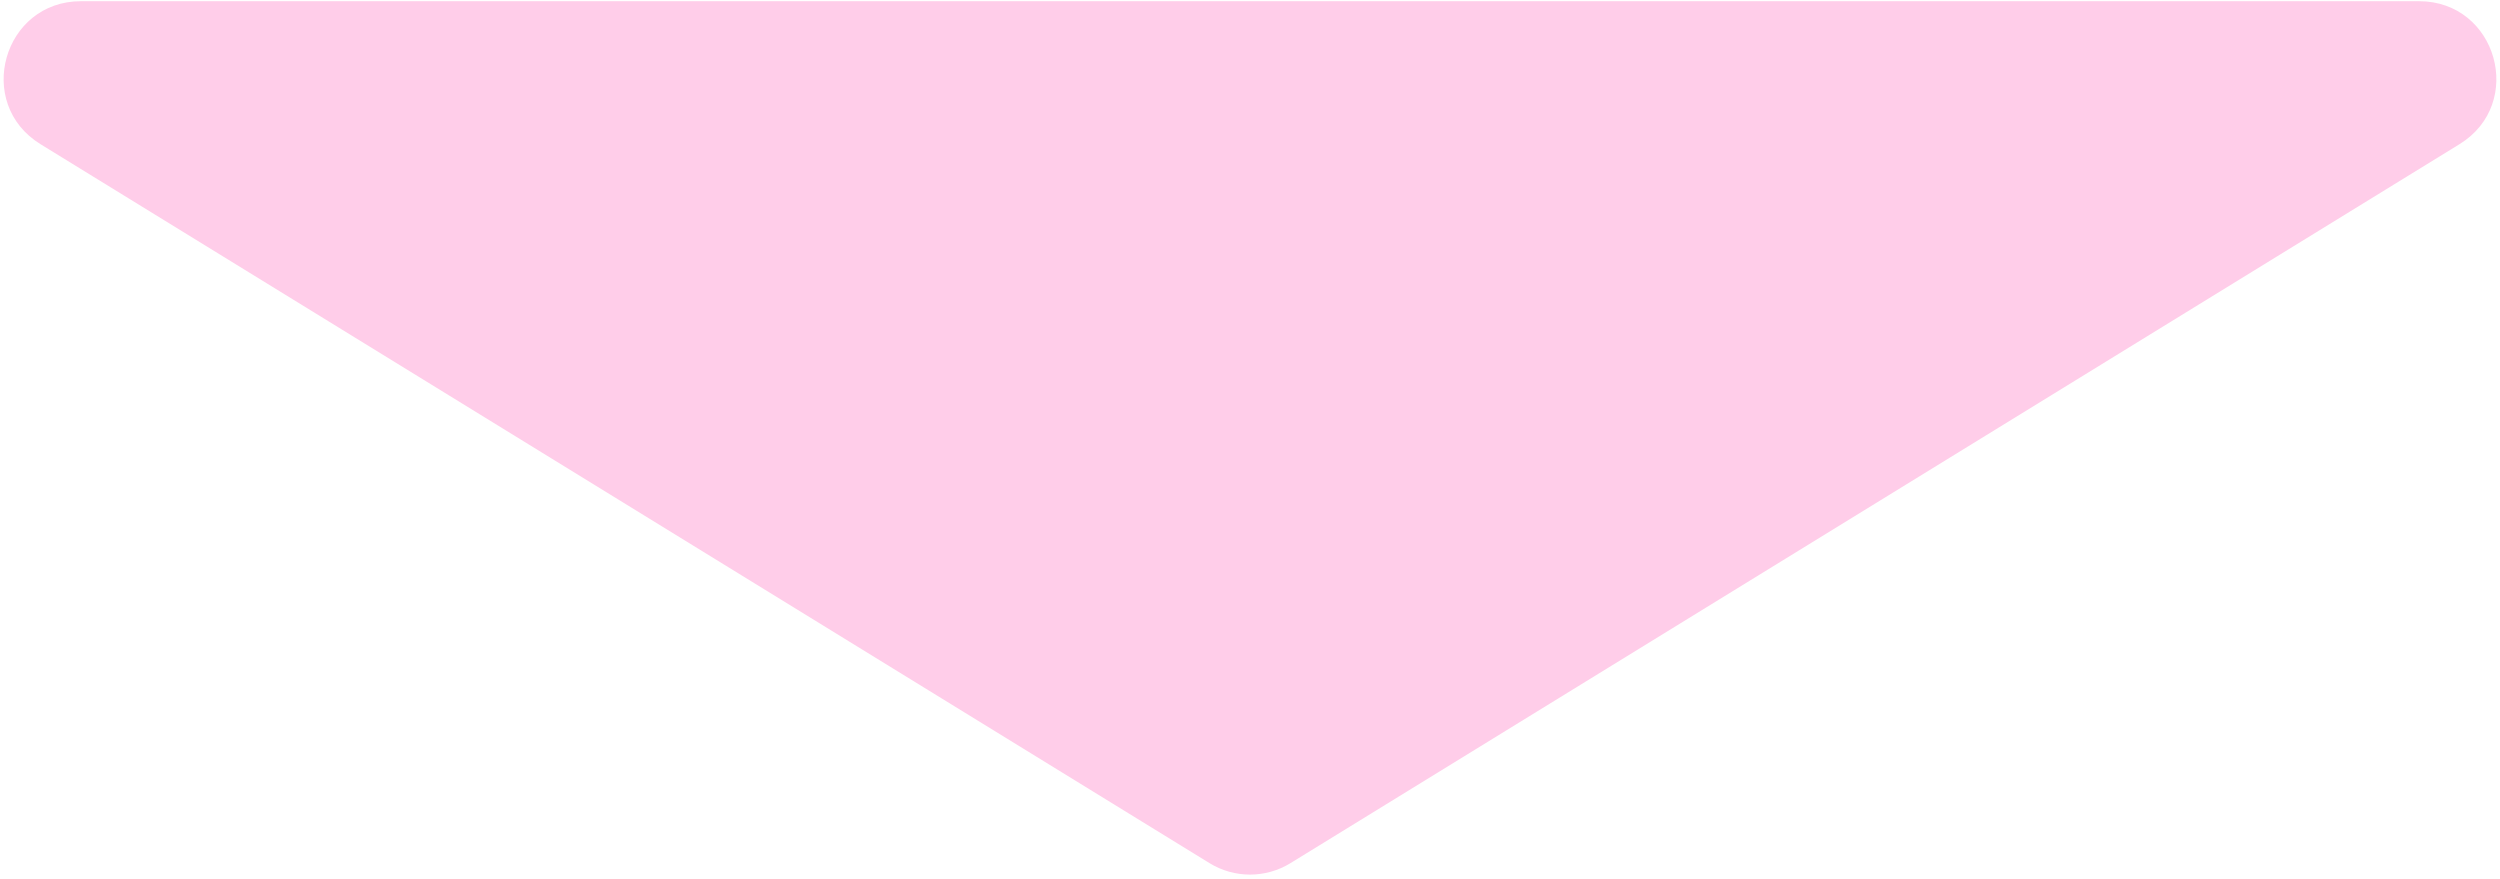
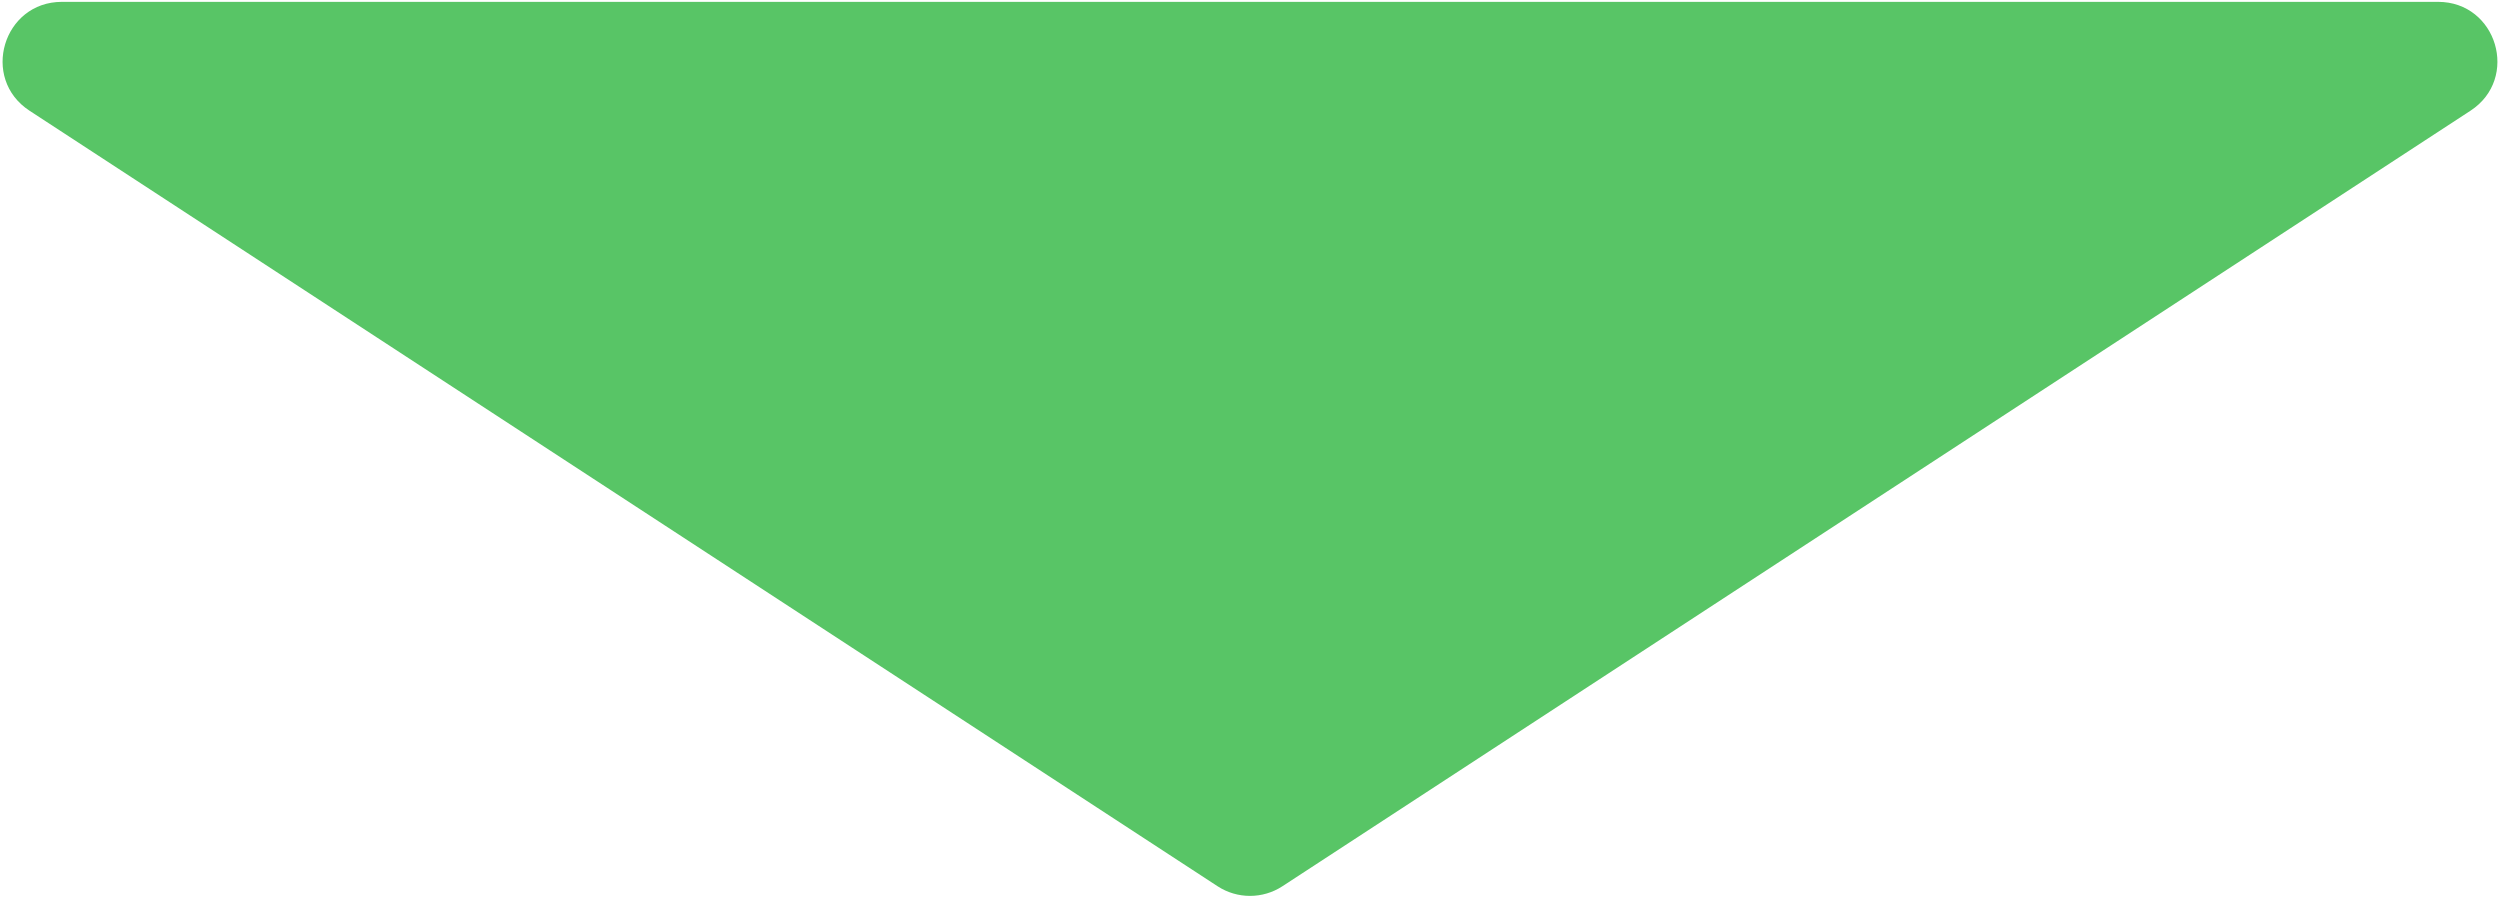
- <svg xmlns="http://www.w3.org/2000/svg" width="518" height="182" viewBox="0 0 518 182" fill="none">
-   <path d="M267.382 178.845C262.241 182.007 255.759 182.007 250.618 178.845L8.398 29.879C-5.346 21.426 0.644 0.25 16.78 0.25L501.22 0.25C517.356 0.25 523.346 21.426 509.602 29.879L267.382 178.845Z" fill="#FFCDE9" />
+ <svg xmlns="http://www.w3.org/2000/svg" width="675" height="242" viewBox="0 0 675 242" fill="none">
+   <path d="M346.246 239.291C340.931 242.76 334.069 242.76 328.754 239.291L7.98 29.898C-5.344 21.201 0.815 0.5 16.726 0.5L658.274 0.5C674.185 0.5 680.344 21.201 667.02 29.898L346.246 239.291Z" fill="#58C566" />
</svg>
